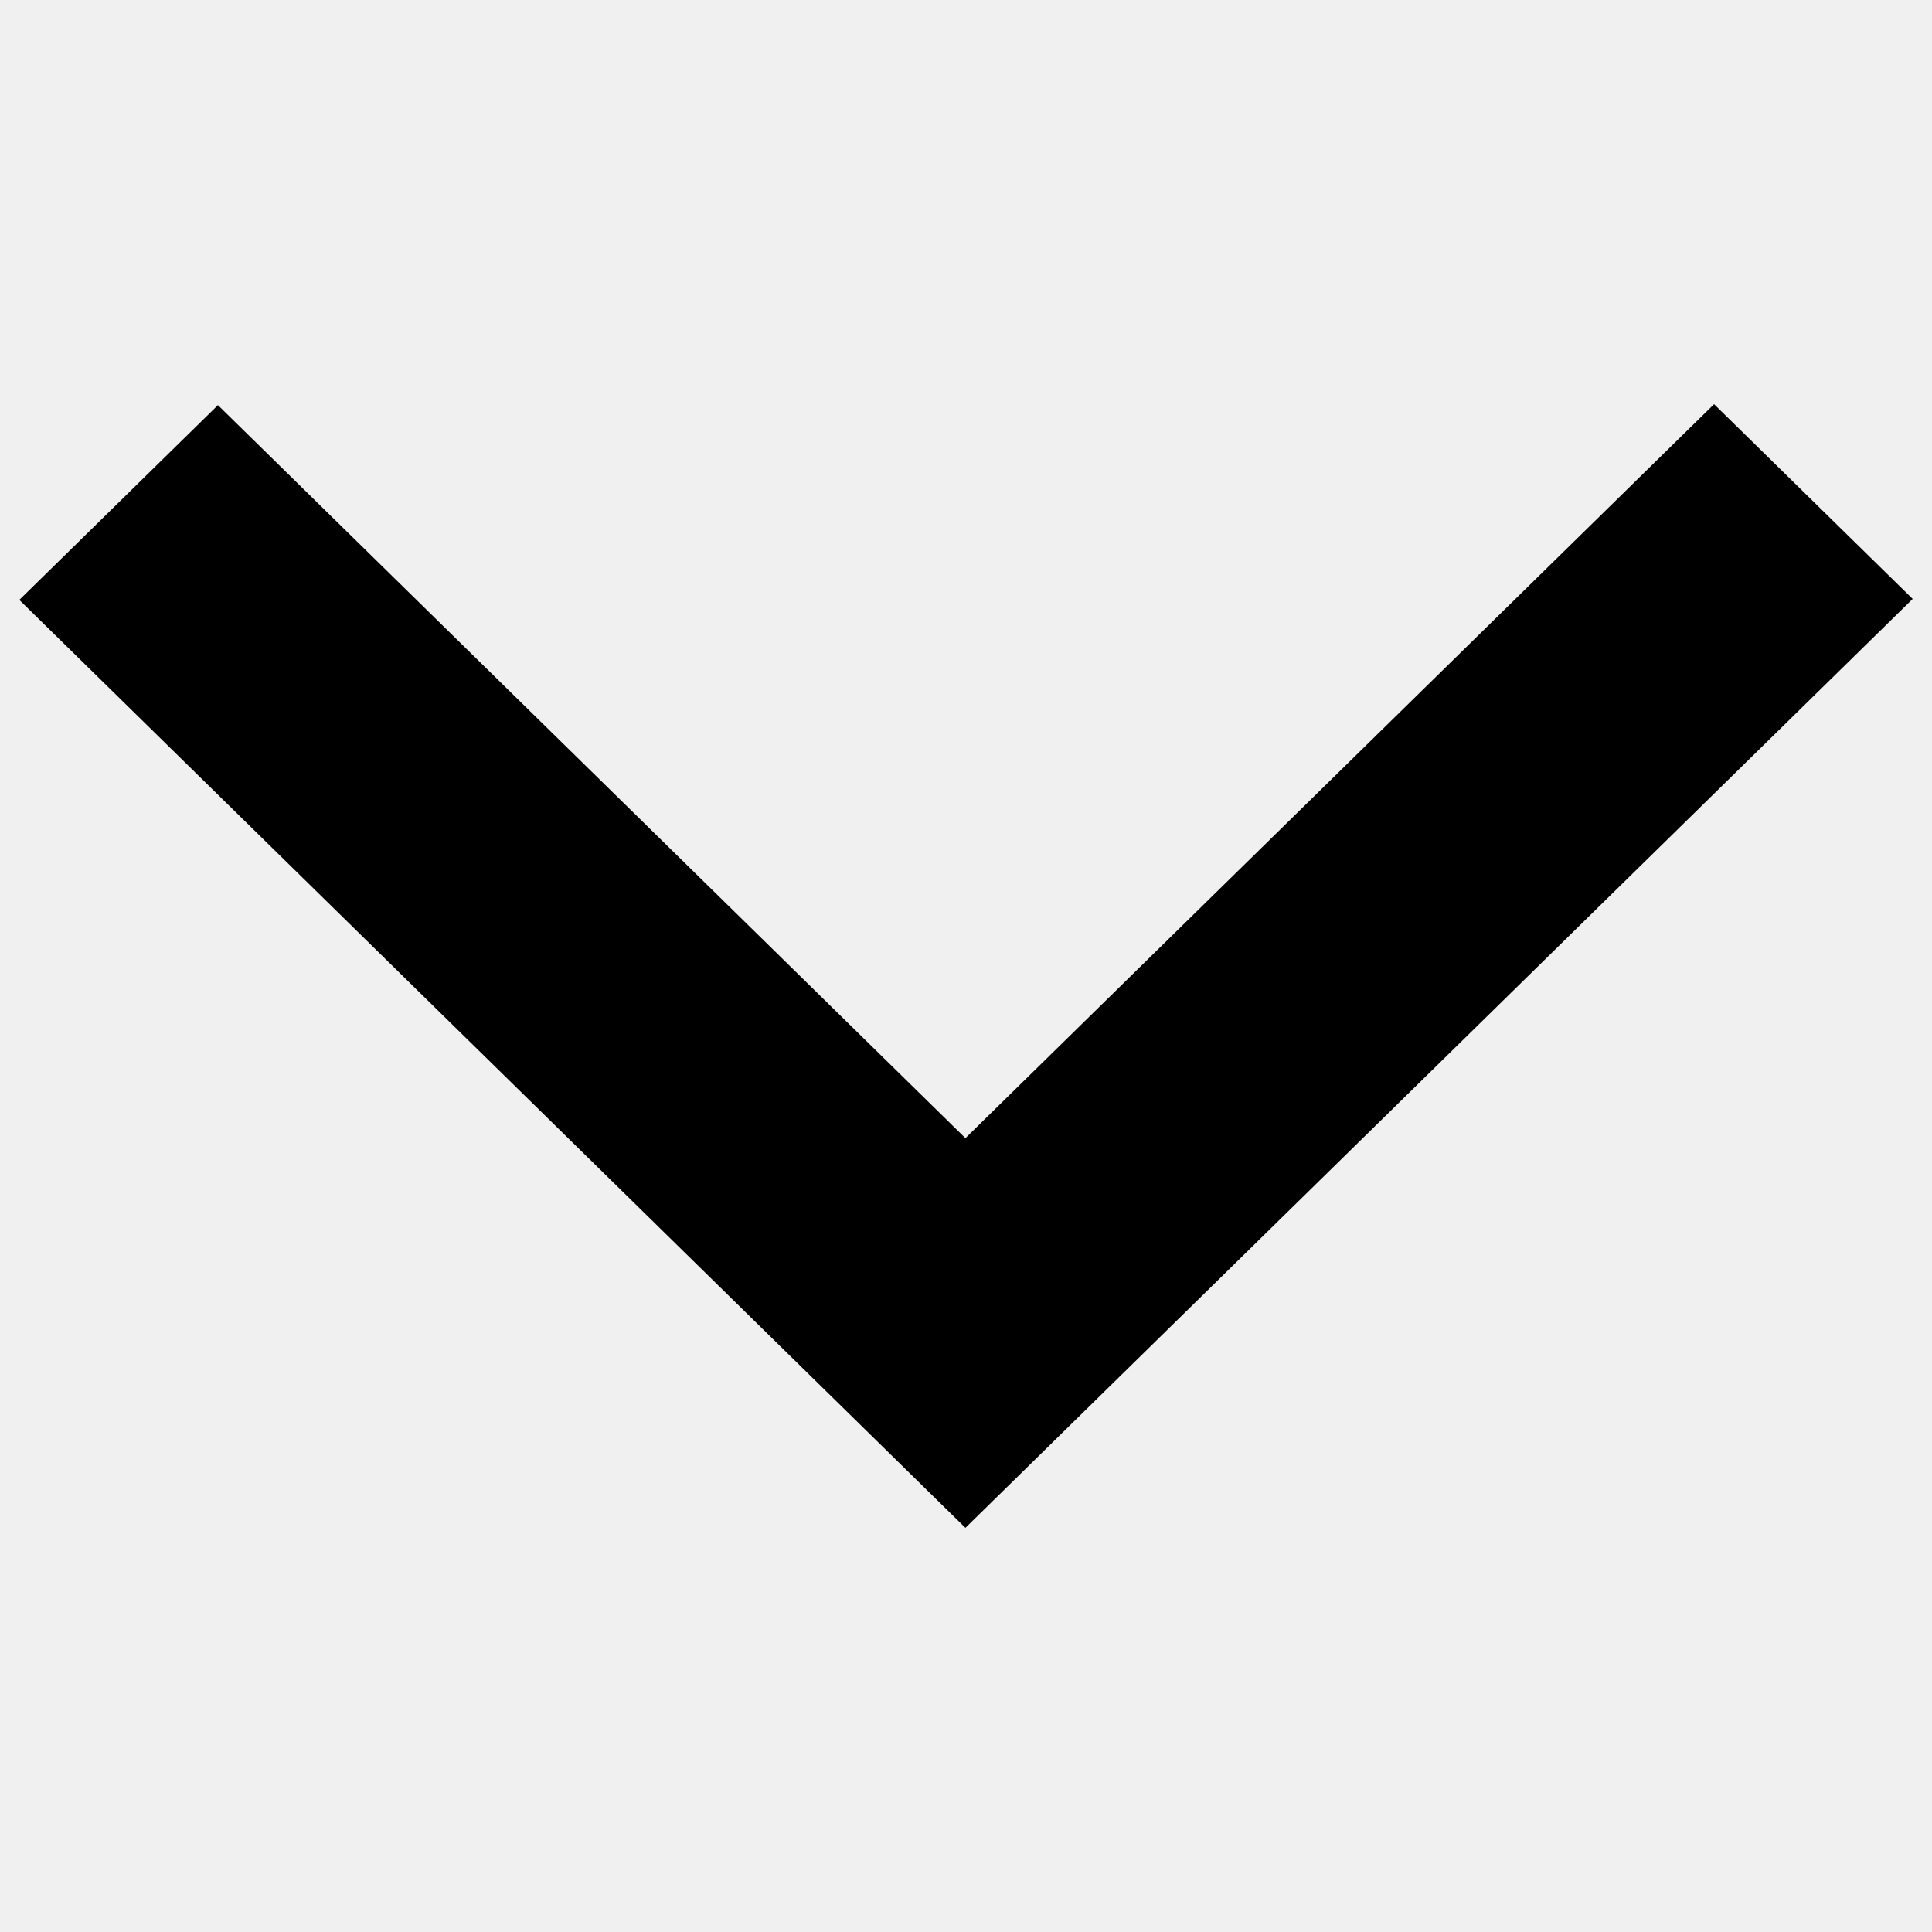
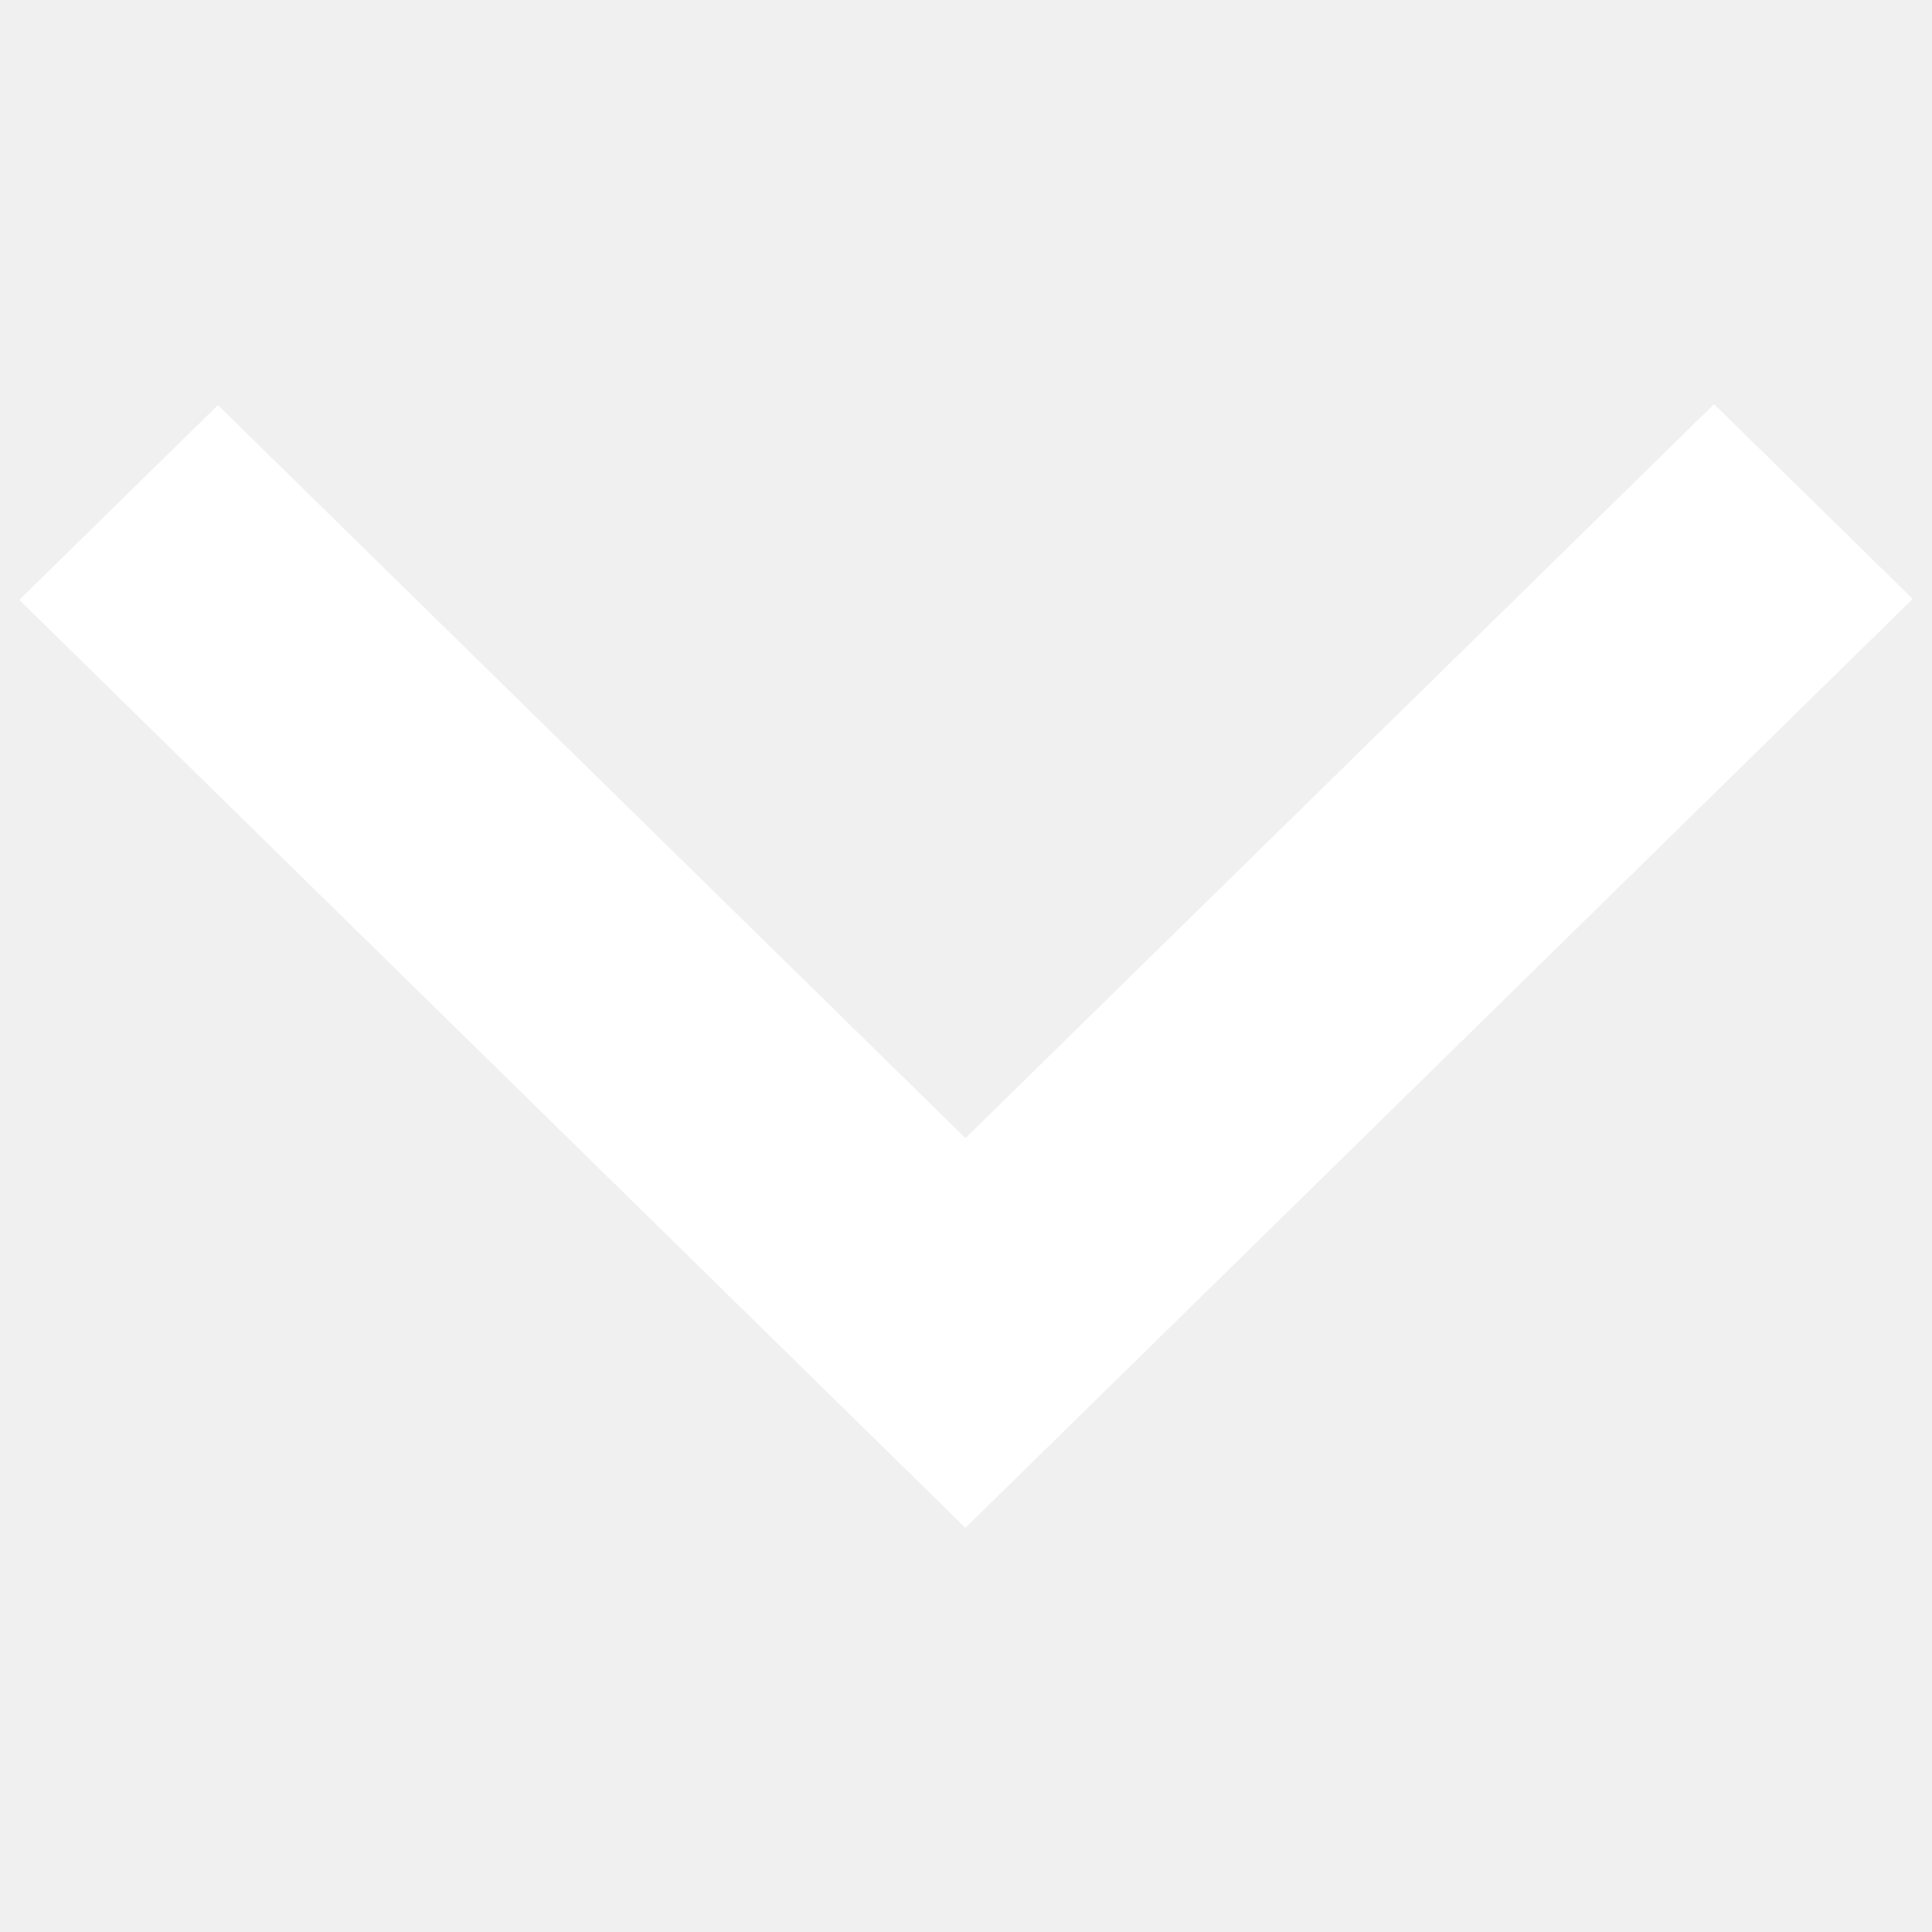
- <svg xmlns="http://www.w3.org/2000/svg" version="1.1" x="0px" y="0px" viewBox="0 0 1000 1000" enable-background="new 0 0 1000 1000" xml:space="preserve">
+ <svg xmlns="http://www.w3.org/2000/svg" version="1.1" id="Layer_1" x="0px" y="0px" viewBox="0 0 1000 1000" style="enable-background:new 0 0 1000 1000;" xml:space="preserve">
+   <style type="text/css">
+ 	.st0{fill:#FFFFFF;}
+ </style>
  <g>
-     <path d="M887.2,209.2L499.7,589.1L112.8,209.7L10,310.5l489.7,480.3L990,310L887.2,209.2z" />
+     <path class="st0" d="M887.2,209.2L499.7,589.1L112.8,209.7L10,310.5l489.7,480.3L990,310L887.2,209.2z" />
  </g>
</svg>
